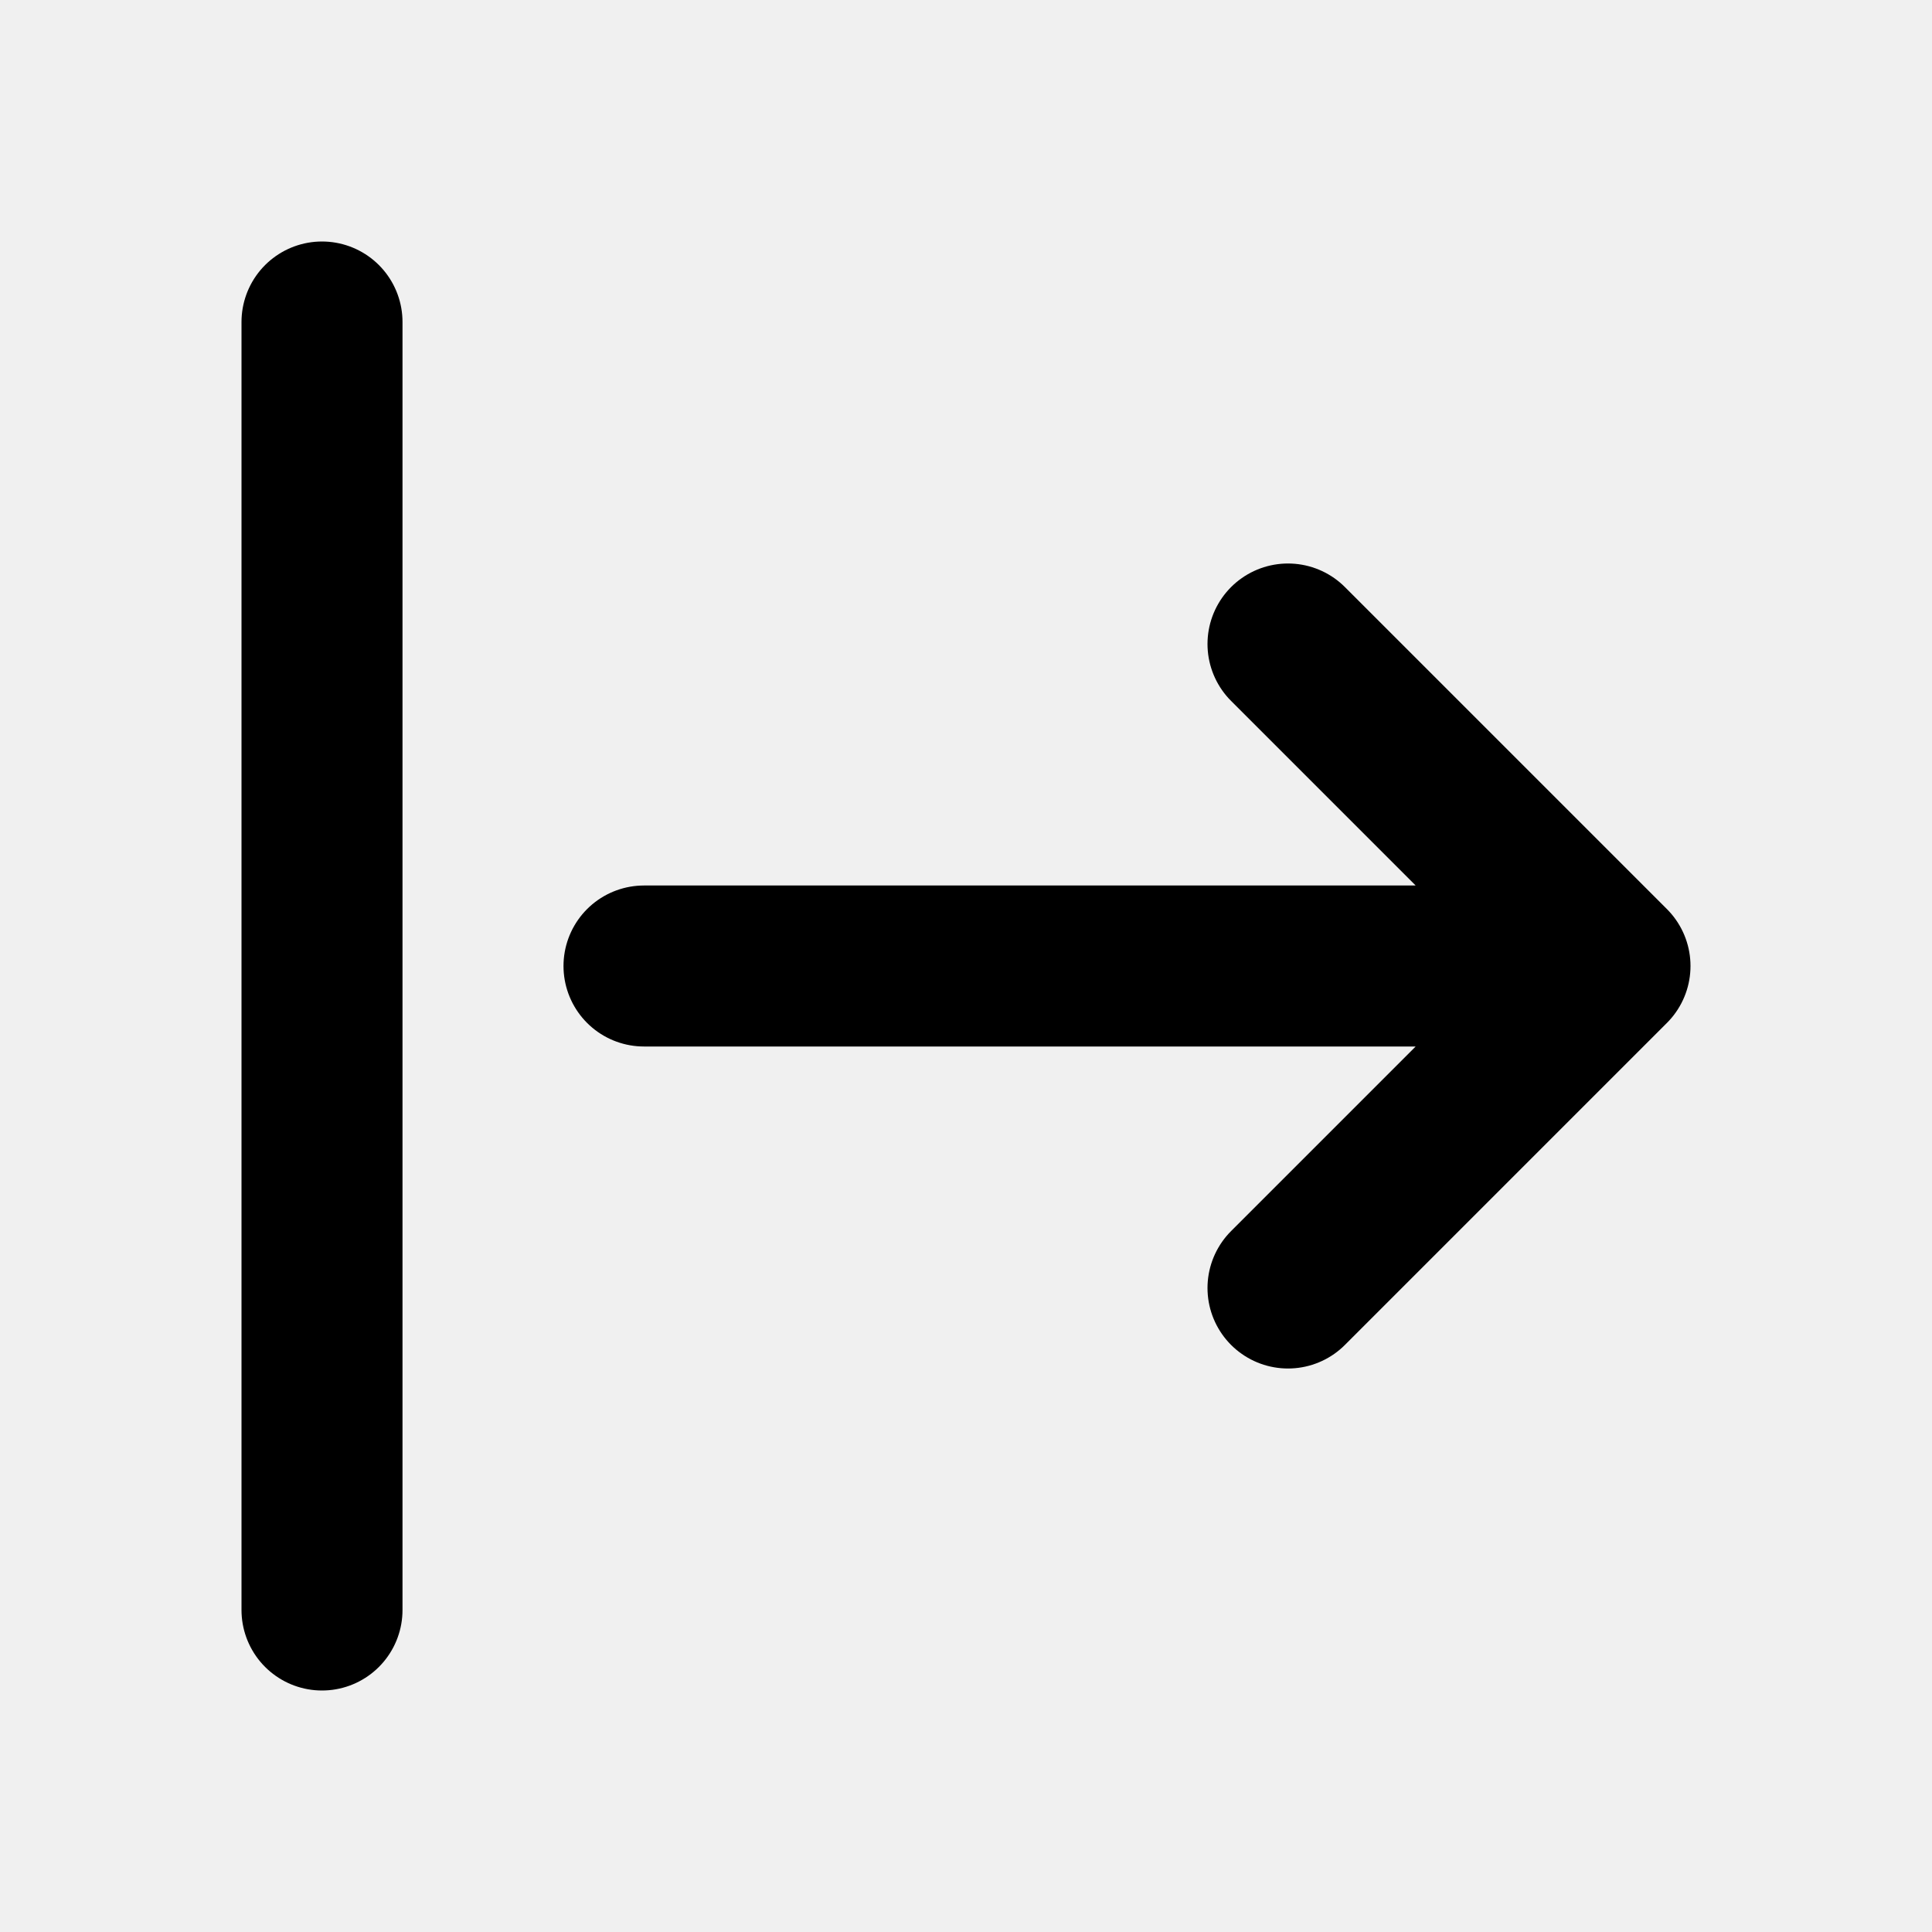
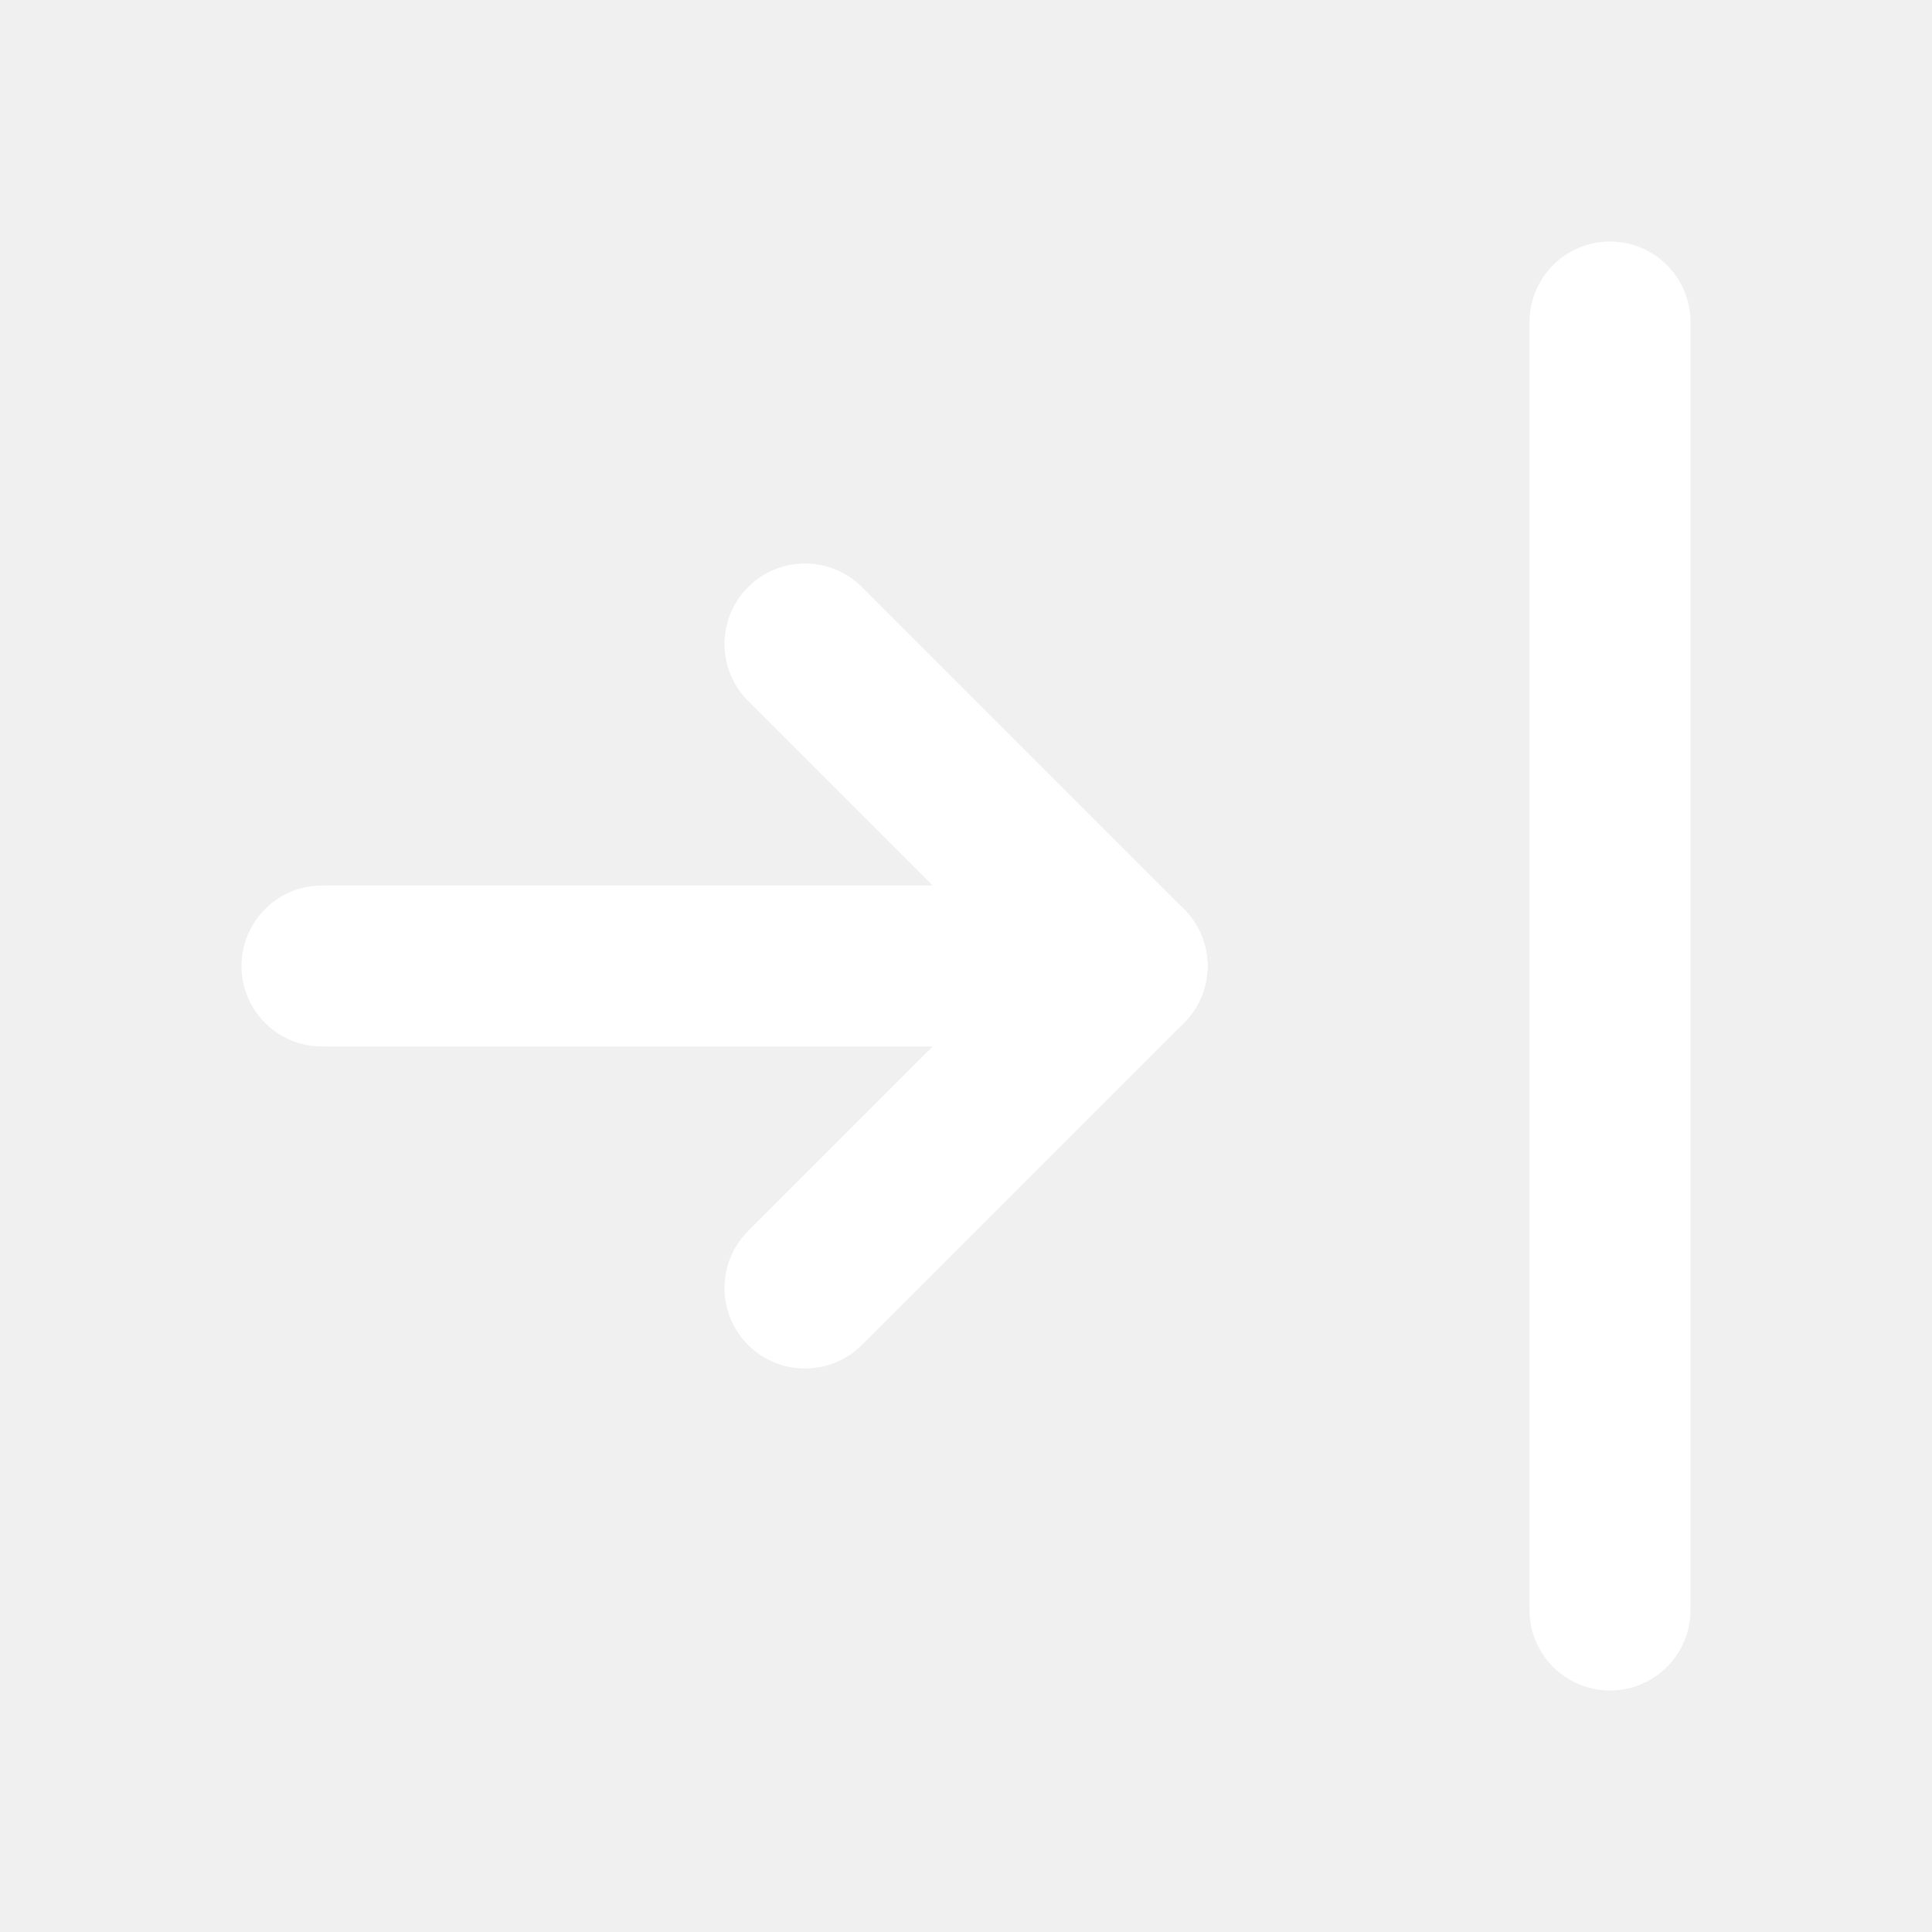
- <svg xmlns="http://www.w3.org/2000/svg" width="800px" height="800px" viewBox="0 0 24 24" fill="none">
-   <path d="M4 4V20M8 12H20M20 12L16 8M20 12L16 16" stroke="#000000" stroke-width="2" stroke-linecap="round" stroke-linejoin="round" />
+ <svg xmlns="http://www.w3.org/2000/svg" width="24" height="24" viewBox="0 0 24 24" fill="none" stroke="#ffffff" stroke-width="2" stroke-linecap="round" stroke-linejoin="round" class="icon icon-tabler icons-tabler-outline icon-tabler-arrow-bar-to-right">
+   <path stroke="none" d="M0 0h24v24H0z" fill="none" />
+   <path d="M14 12l-10 0" />
+   <path d="M14 12l-4 4" />
+   <path d="M14 12l-4 -4" />
+   <path d="M20 4l0 16" />
</svg>
